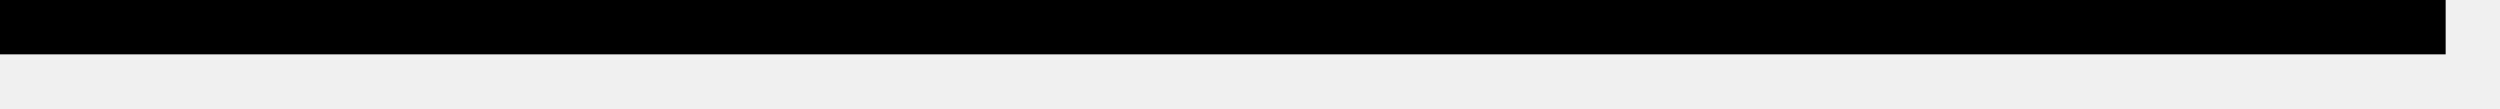
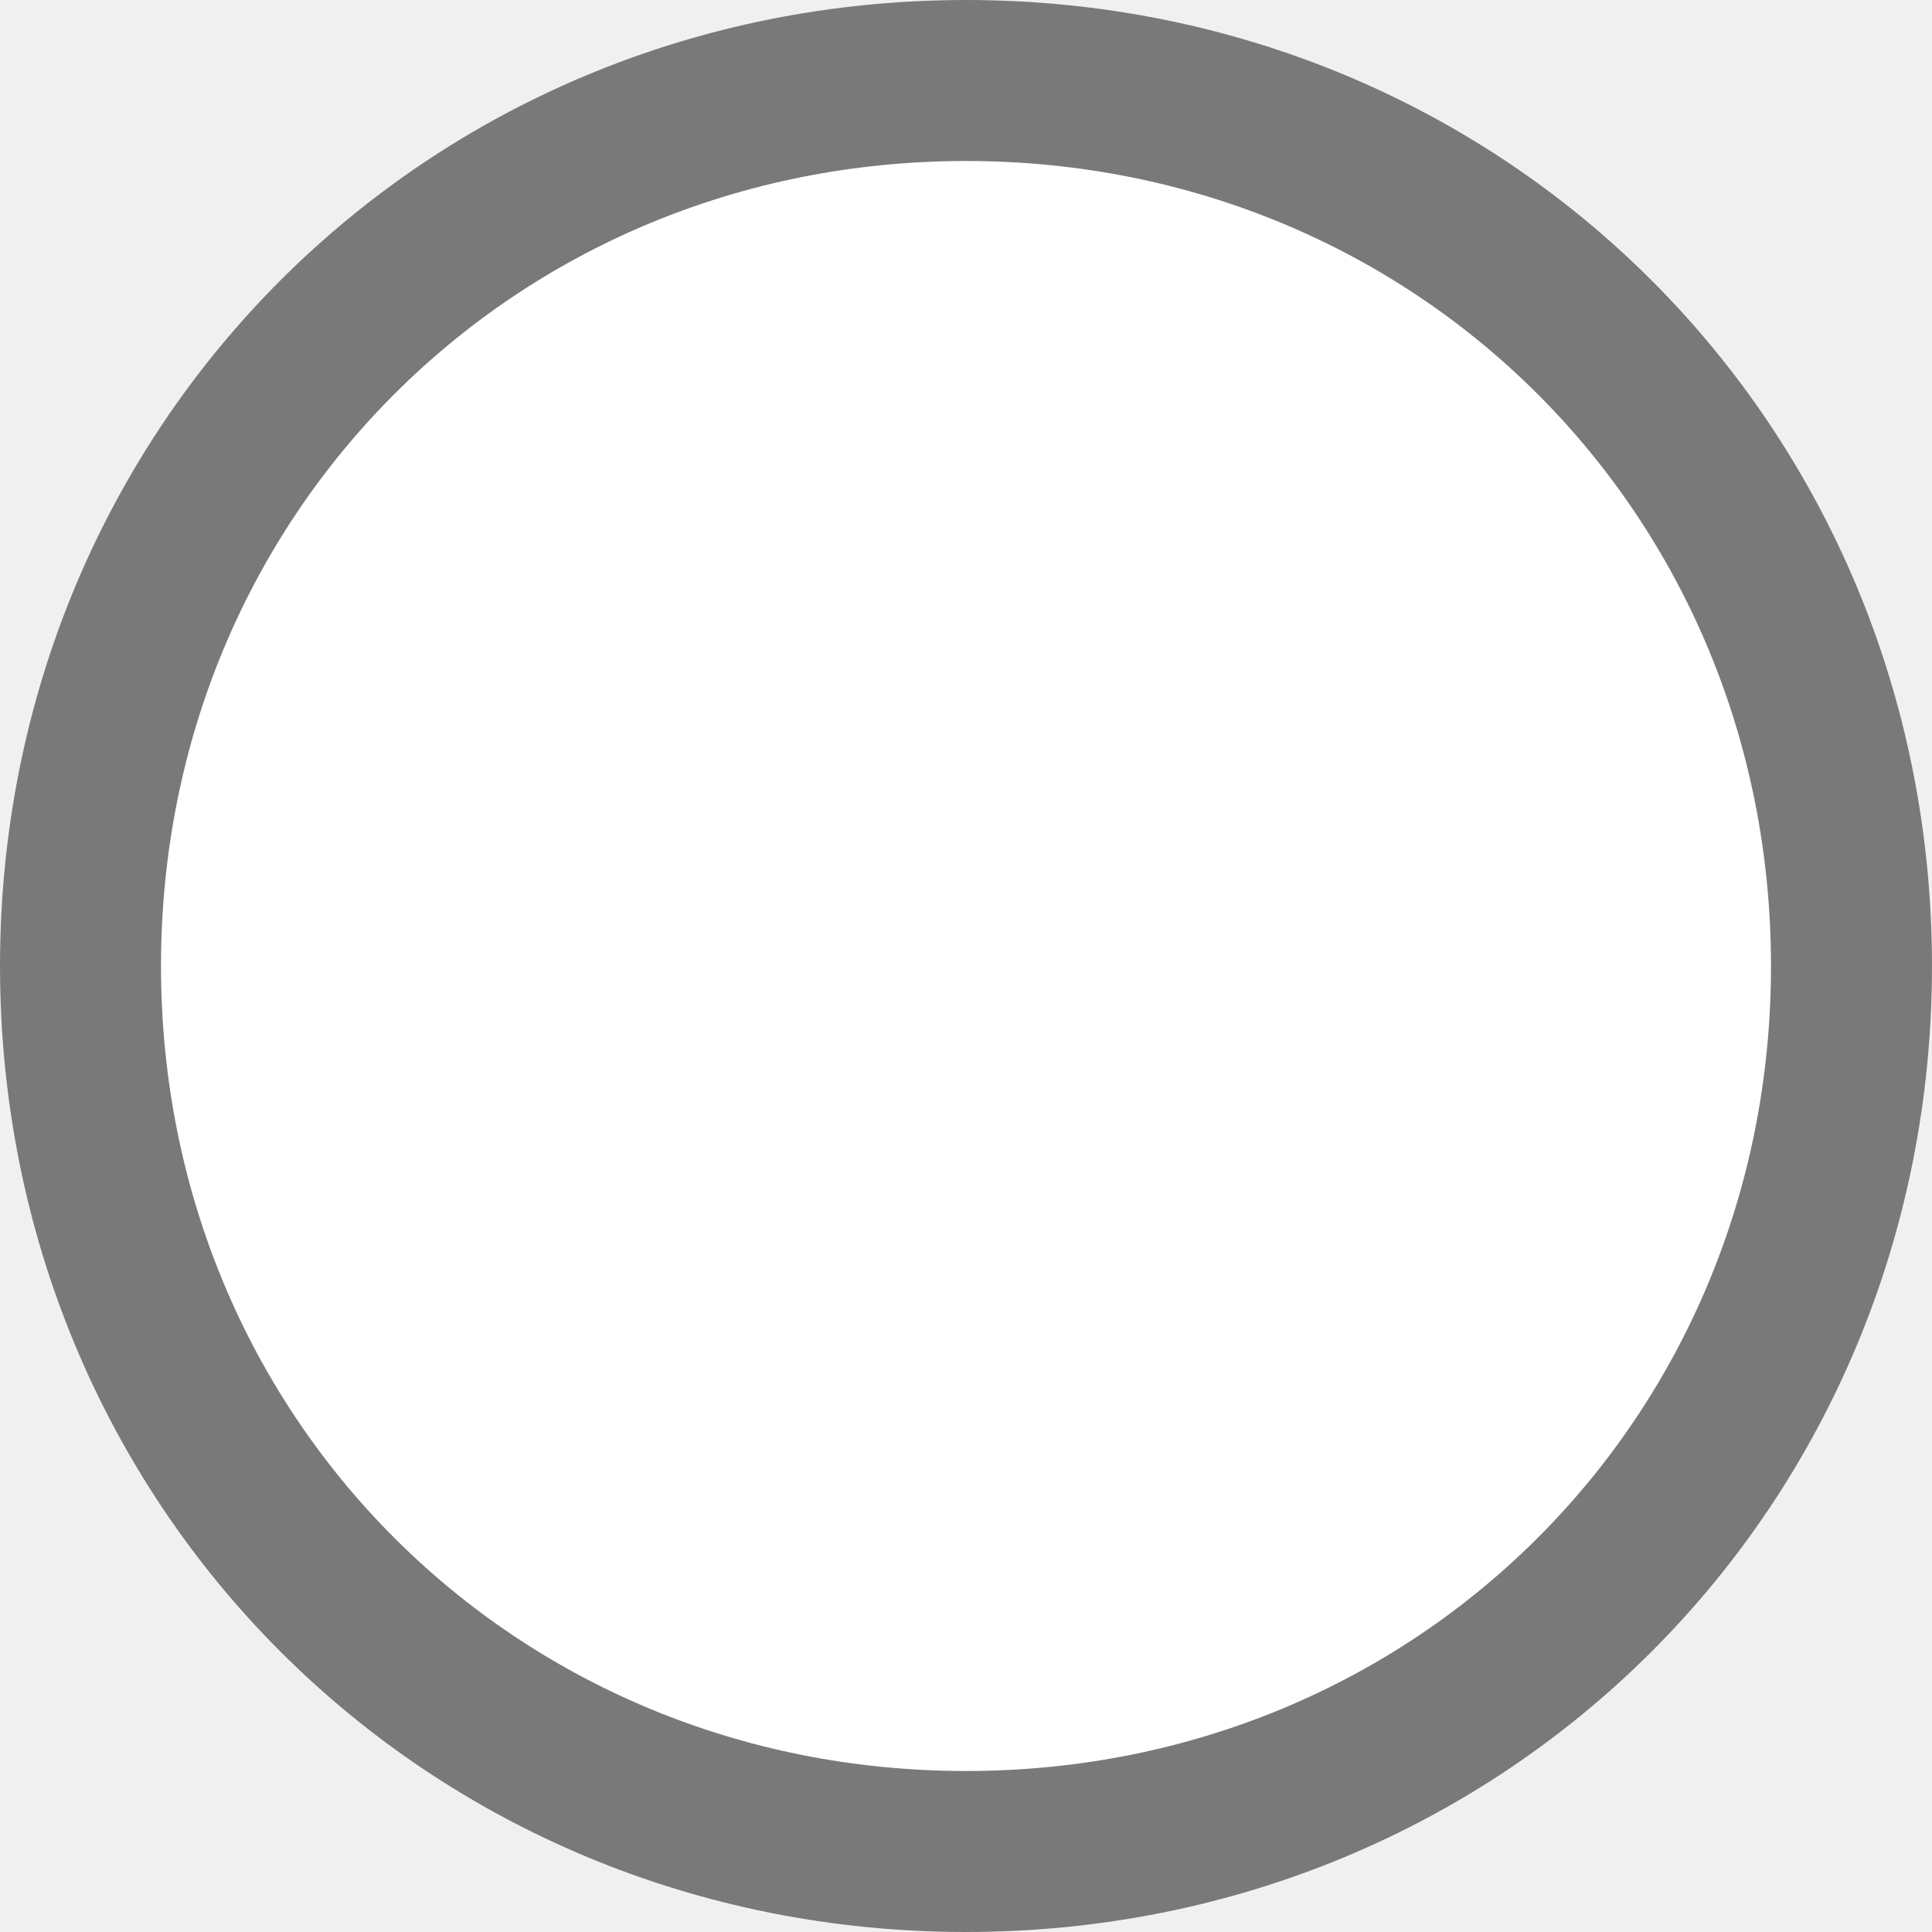
- <svg xmlns="http://www.w3.org/2000/svg" version="1.1" width="46px" height="2px">
-   <g transform="matrix(1 0 0 1 -1639 -7095 )">
-     <path d="M 1639 7095.5  L 1684 7095.5  " stroke-width="1" stroke="#000000" fill="none" />
-   </g>
+ <svg xmlns="http://www.w3.org/2000/svg" version="1.1" width="12px" height="12px" viewBox="1398 7380  12 12">
+   <path d="M 1404 7380  C 1407.36 7380  1410 7382.64  1410 7386  C 1410 7389.36  1407.36 7392  1404 7392  C 1400.64 7392  1398 7389.36  1398 7386  C 1398 7382.64  1400.64 7380  1404 7380  Z " fill-rule="nonzero" fill="#ffffff" stroke="none" />
+   <path d="M 1404 7380.5  C 1407.08 7380.5  1409.5 7382.92  1409.5 7386  C 1409.5 7389.08  1407.08 7391.5  1404 7391.5  C 1400.92 7391.5  1398.5 7389.08  1398.5 7386  C 1398.5 7382.92  1400.92 7380.5  1404 7380.5  Z " stroke-width="1" stroke="#797979" fill="none" />
</svg>
